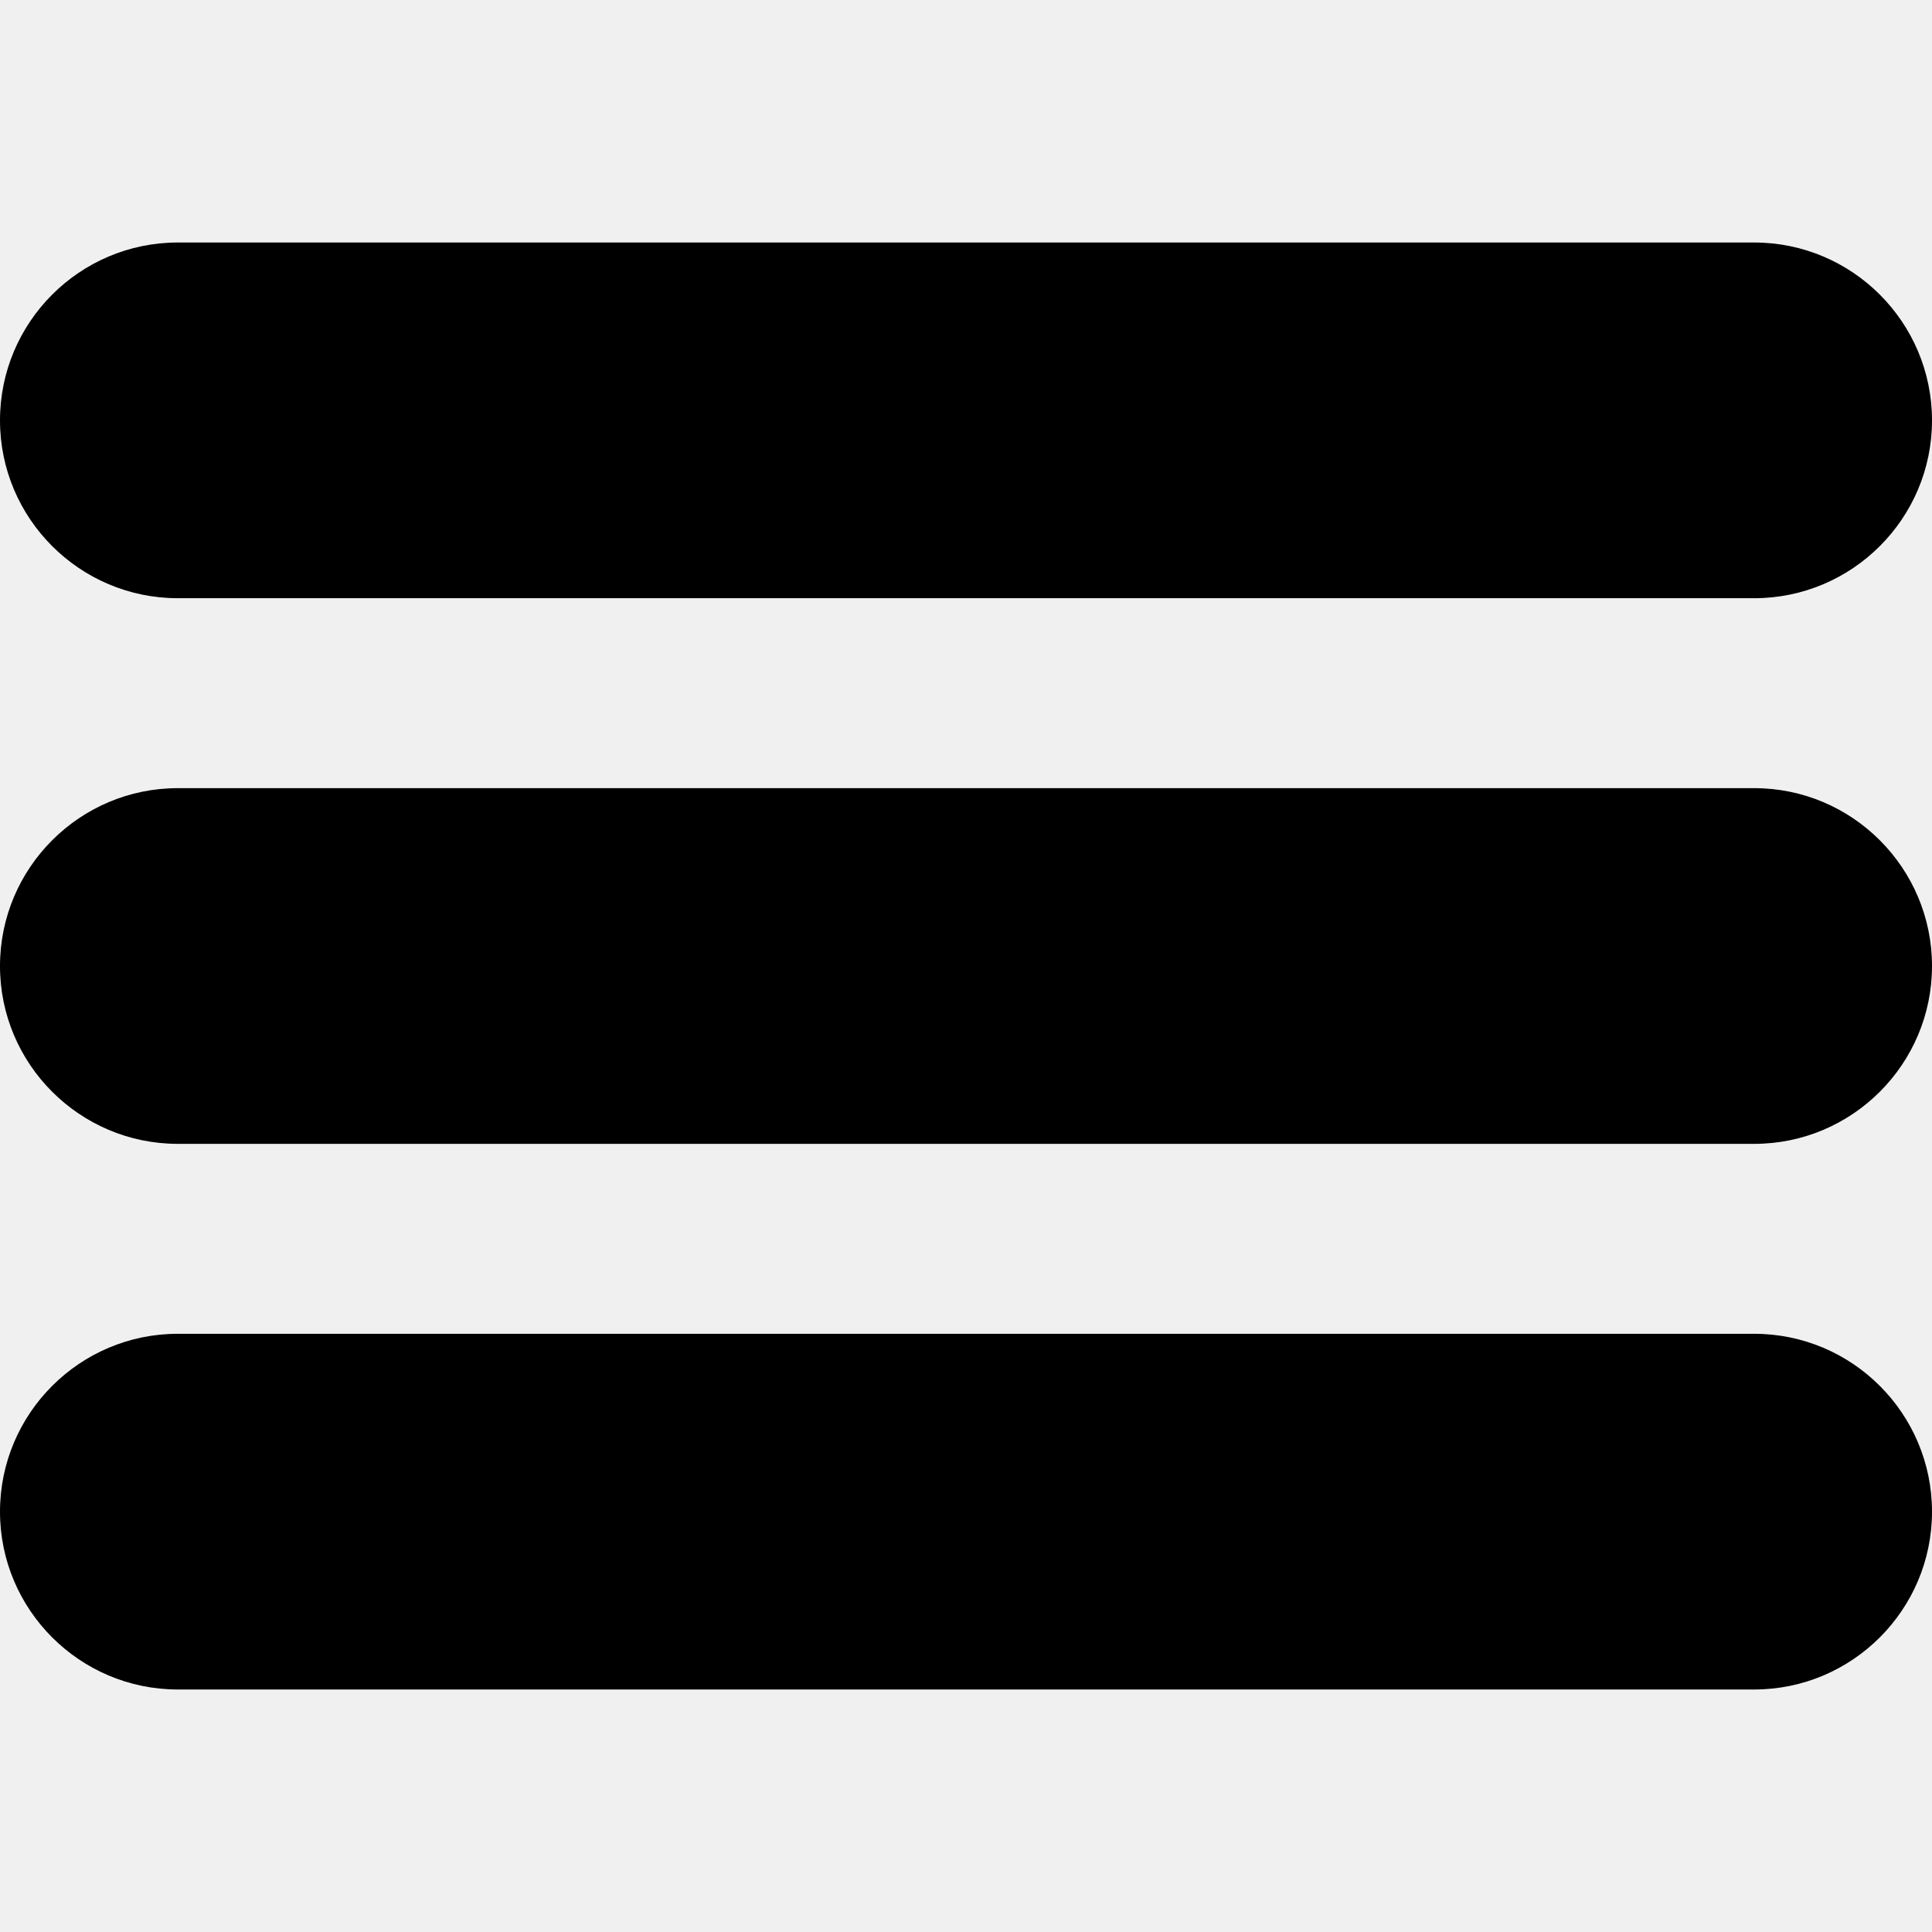
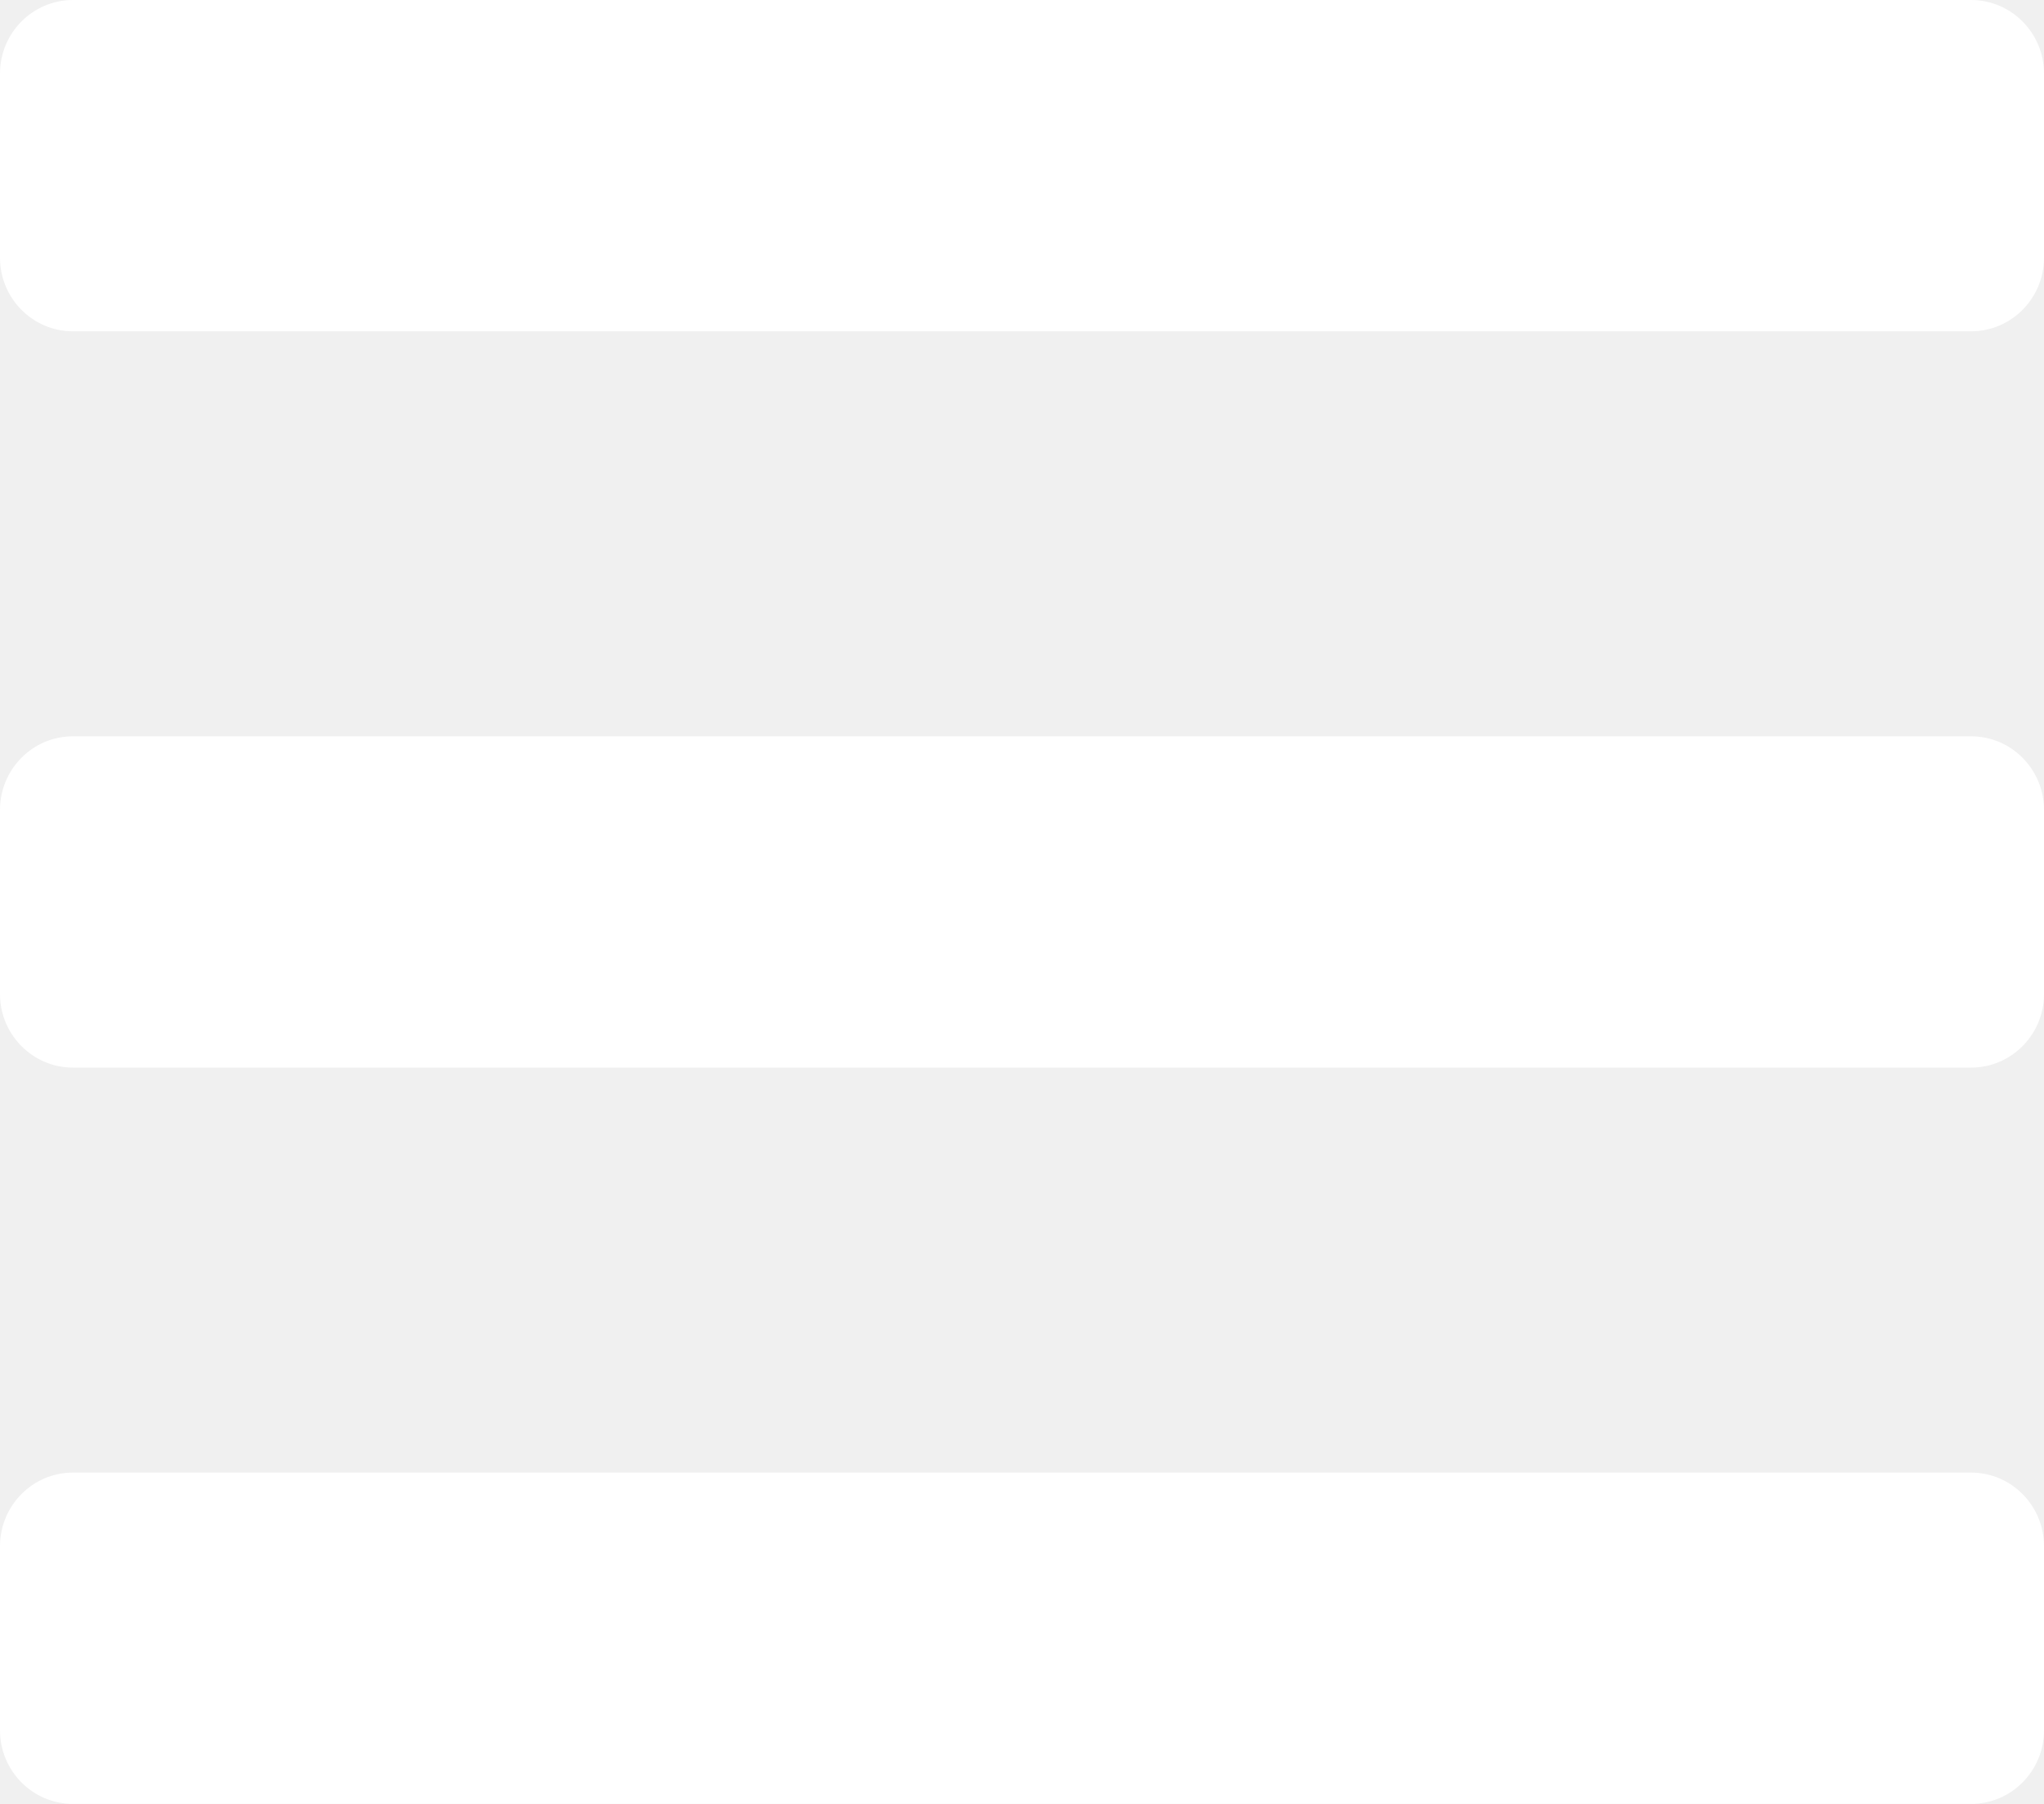
- <svg xmlns="http://www.w3.org/2000/svg" id="Layer_1" enable-background="new 0 0 512 512" height="512" viewBox="0 0 512 512" width="512">
-   <path d="m464.883 64.267h-417.766c-25.98 0-47.117 21.136-47.117 47.149 0 25.98 21.137 47.117 47.117 47.117h417.766c25.98 0 47.117-21.137 47.117-47.117 0-26.013-21.137-47.149-47.117-47.149z" />
-   <path d="m464.883 208.867h-417.766c-25.98 0-47.117 21.136-47.117 47.149 0 25.98 21.137 47.117 47.117 47.117h417.766c25.98 0 47.117-21.137 47.117-47.117 0-26.013-21.137-47.149-47.117-47.149z" />
-   <path d="m464.883 353.467h-417.766c-25.98 0-47.117 21.137-47.117 47.149 0 25.98 21.137 47.117 47.117 47.117h417.766c25.98 0 47.117-21.137 47.117-47.117 0-26.012-21.137-47.149-47.117-47.149z" />
+ <svg xmlns="http://www.w3.org/2000/svg" width="34" height="30" viewBox="0 0 34 30" fill="none">
+   <path d="M1.214 5.51H32.786C33.456 5.51 34 4.962 34 4.286V1.224C34 0.548 33.456 0 32.786 0H1.214C0.544 0 0 0.548 0 1.224V4.286C0 4.962 0.544 5.51 1.214 5.51ZM1.214 17.755H32.786C33.456 17.755 34 17.207 34 16.531V13.469C34 12.793 33.456 12.245 32.786 12.245H1.214C0.544 12.245 0 12.793 0 13.469V16.531C0 17.207 0.544 17.755 1.214 17.755ZM1.214 30H32.786C33.456 30 34 29.452 34 28.776V25.714C34 25.038 33.456 24.49 32.786 24.49H1.214C0.544 24.49 0 25.038 0 25.714V28.776C0 29.452 0.544 30 1.214 30Z" fill="white" />
</svg>
